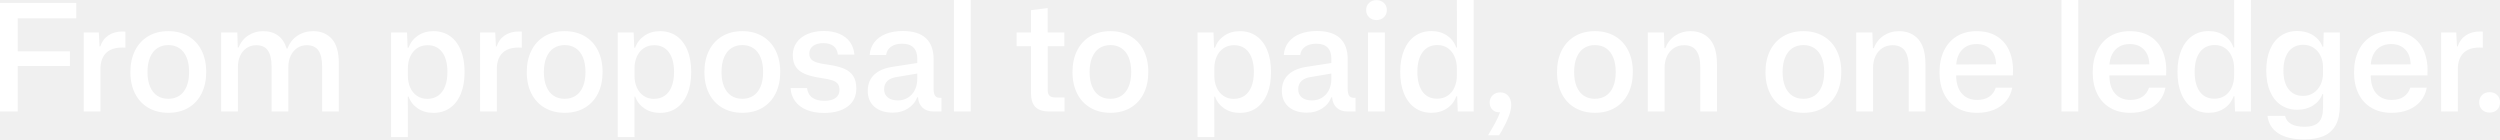
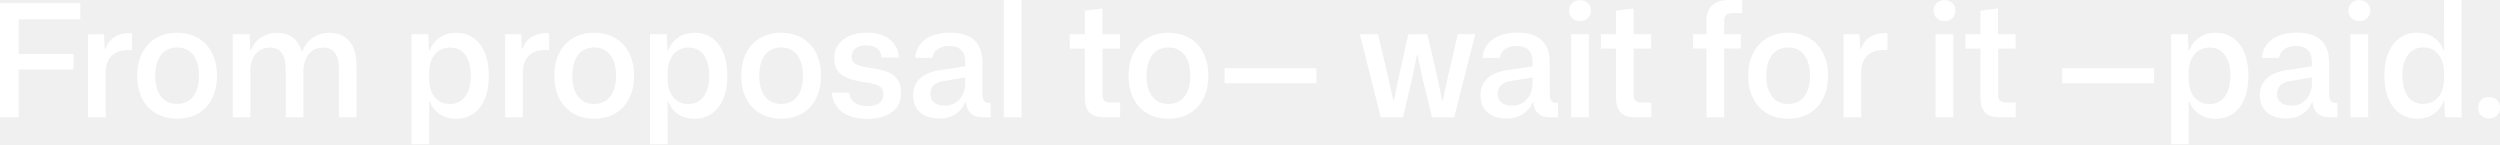
- <svg xmlns="http://www.w3.org/2000/svg" viewBox="0 0 402.951 22.472" width="402.951" height="22.472" role="img" aria-label="From proposal to paid, on one ledger.">
-   <path transform="translate(-1.834 17.966) scale(0.024)" fill="#ffffff" d="M76.41 -729.0H588.564V-625.542H174.577L195.595 -646.958V0.0H76.41ZM162.04 -403.841H545.928V-305.351H162.04ZM638.616 -530.392H740.231L744.92 -436.552H749.634Q766.31 -485.712 805.186 -511.378Q844.062 -537.045 897.41 -537.045Q908.012 -537.045 918.661 -536.366V-428.574Q907.02 -429.253 895.93 -429.253Q849.727 -429.253 818.377 -413.733Q787.027 -398.213 770.109 -368.426Q753.191 -338.638 751.175 -295.953V0.0H638.616ZM952.081 -264.44Q952.081 -346.241 982.842 -408.317Q1013.603 -470.392 1071.197 -504.888Q1128.791 -539.384 1206.937 -539.384Q1282.6 -539.384 1340.268 -506.132Q1397.936 -472.88 1429.602 -410.731Q1461.268 -348.581 1461.268 -264.944Q1461.268 -183.472 1430.594 -121.484Q1399.92 -59.496 1342.414 -25.252Q1284.907 8.992 1206.937 8.992Q1131.099 8.992 1073.343 -24.26Q1015.587 -57.512 983.834 -119.41Q952.081 -181.308 952.081 -264.44ZM1346.385 -264.944Q1346.385 -322.369 1329.396 -363.212Q1312.407 -404.056 1280.934 -424.955Q1249.462 -445.855 1206.937 -445.855Q1164.263 -445.855 1132.777 -425.043Q1101.292 -404.231 1084.127 -363.223Q1066.963 -322.215 1066.963 -264.44Q1066.963 -207.52 1084.04 -166.928Q1101.117 -126.336 1132.35 -105.689Q1163.584 -85.042 1206.433 -85.042Q1249.112 -85.042 1280.584 -105.601Q1312.056 -126.161 1329.221 -166.753Q1346.385 -207.345 1346.385 -264.944ZM1561.582 -530.392H1670.157L1673.342 -429.851H1679.213Q1699.473 -482.109 1744.306 -510.746Q1789.139 -539.384 1843.276 -539.384Q1902.892 -539.384 1943.228 -510.168Q1983.565 -480.952 2001.446 -422.365H2006.993Q2027.966 -478.636 2074.304 -509.01Q2120.642 -539.384 2179.907 -539.384Q2258.687 -539.384 2305.327 -487.025Q2351.966 -434.665 2351.966 -323.275V0.0H2239.731V-300.285Q2239.731 -373.924 2215.008 -409.463Q2190.285 -445.001 2137.03 -445.001Q2100.024 -445.001 2071.882 -425.925Q2043.74 -406.85 2028.32 -373.444Q2012.899 -340.038 2012.899 -298.637V0.0H1900.314V-300.285Q1900.314 -373.749 1875.515 -409.375Q1850.715 -445.001 1798.293 -445.001Q1760.963 -445.001 1732.734 -426.09Q1704.504 -407.178 1689.322 -373.772Q1674.141 -340.366 1674.141 -298.637V0.0H1561.582ZM2702.877 -530.392H2809.963L2813.968 -427.812H2819.86Q2838.199 -478.594 2882.596 -508.989Q2926.992 -539.384 2987.281 -539.384Q3050.681 -539.384 3097.943 -506.561Q3145.205 -473.737 3170.838 -411.835Q3196.471 -349.933 3196.471 -264.944Q3196.471 -179.451 3170.838 -117.801Q3145.205 -56.151 3097.943 -23.328Q3050.681 9.496 2987.173 9.496Q2926.82 9.496 2882.628 -20.13Q2838.437 -49.756 2820.404 -99.676H2815.292L2815.616 171.933H2702.877ZM3081.245 -264.944Q3081.245 -349.984 3046.383 -397.524Q3011.522 -445.064 2948.277 -445.064Q2907.523 -445.064 2877.437 -424.584Q2847.351 -404.104 2831.484 -368.686Q2815.616 -333.268 2815.616 -289.549V-239.663Q2815.616 -195.944 2831.239 -160.774Q2846.862 -125.604 2876.457 -105.124Q2906.053 -84.644 2945.722 -84.644Q2988.337 -84.644 3018.768 -105.944Q3049.198 -127.244 3065.221 -168.016Q3081.245 -208.788 3081.245 -264.944ZM3300.616 -530.392H3402.231L3406.92 -436.552H3411.634Q3428.31 -485.712 3467.186 -511.378Q3506.062 -537.045 3559.41 -537.045Q3570.012 -537.045 3580.661 -536.366V-428.574Q3569.02 -429.253 3557.93 -429.253Q3511.727 -429.253 3480.377 -413.733Q3449.027 -398.213 3432.109 -368.426Q3415.191 -338.638 3413.175 -295.953V0.0H3300.616ZM3614.081 -264.44Q3614.081 -346.241 3644.842 -408.317Q3675.603 -470.392 3733.197 -504.888Q3790.791 -539.384 3868.937 -539.384Q3944.6 -539.384 4002.268 -506.132Q4059.936 -472.88 4091.602 -410.731Q4123.268 -348.581 4123.268 -264.944Q4123.268 -183.472 4092.594 -121.484Q4061.92 -59.496 4004.414 -25.252Q3946.907 8.992 3868.937 8.992Q3793.099 8.992 3735.343 -24.26Q3677.587 -57.512 3645.834 -119.41Q3614.081 -181.308 3614.081 -264.44ZM4008.385 -264.944Q4008.385 -322.369 3991.396 -363.212Q3974.407 -404.056 3942.934 -424.955Q3911.462 -445.855 3868.937 -445.855Q3826.263 -445.855 3794.777 -425.043Q3763.292 -404.231 3746.127 -363.223Q3728.963 -322.215 3728.963 -264.44Q3728.963 -207.52 3746.04 -166.928Q3763.117 -126.336 3794.35 -105.689Q3825.584 -85.042 3868.433 -85.042Q3911.112 -85.042 3942.584 -105.601Q3974.056 -126.161 3991.221 -166.753Q4008.385 -207.345 4008.385 -264.944ZM4224.877 -530.392H4331.963L4335.968 -427.812H4341.86Q4360.199 -478.594 4404.596 -508.989Q4448.992 -539.384 4509.281 -539.384Q4572.681 -539.384 4619.943 -506.561Q4667.205 -473.737 4692.838 -411.835Q4718.471 -349.933 4718.471 -264.944Q4718.471 -179.451 4692.838 -117.801Q4667.205 -56.151 4619.943 -23.328Q4572.681 9.496 4509.173 9.496Q4448.82 9.496 4404.628 -20.13Q4360.437 -49.756 4342.404 -99.676H4337.292L4337.616 171.933H4224.877ZM4603.245 -264.944Q4603.245 -349.984 4568.383 -397.524Q4533.522 -445.064 4470.277 -445.064Q4429.523 -445.064 4399.437 -424.584Q4369.351 -404.104 4353.484 -368.686Q4337.616 -333.268 4337.616 -289.549V-239.663Q4337.616 -195.944 4353.239 -160.774Q4368.862 -125.604 4398.457 -105.124Q4428.053 -84.644 4467.722 -84.644Q4510.337 -84.644 4540.768 -105.944Q4571.198 -127.244 4587.221 -168.016Q4603.245 -208.788 4603.245 -264.944ZM4807.081 -264.44Q4807.081 -346.241 4837.842 -408.317Q4868.603 -470.392 4926.197 -504.888Q4983.791 -539.384 5061.937 -539.384Q5137.6 -539.384 5195.268 -506.132Q5252.936 -472.88 5284.602 -410.731Q5316.268 -348.581 5316.268 -264.944Q5316.268 -183.472 5285.594 -121.484Q5254.92 -59.496 5197.414 -25.252Q5139.907 8.992 5061.937 8.992Q4986.099 8.992 4928.343 -24.26Q4870.587 -57.512 4838.834 -119.41Q4807.081 -181.308 4807.081 -264.44ZM5201.385 -264.944Q5201.385 -322.369 5184.396 -363.212Q5167.407 -404.056 5135.934 -424.955Q5104.462 -445.855 5061.937 -445.855Q5019.263 -445.855 4987.777 -425.043Q4956.292 -404.231 4939.127 -363.223Q4921.963 -322.215 4921.963 -264.44Q4921.963 -207.52 4939.04 -166.928Q4956.117 -126.336 4987.35 -105.689Q5018.584 -85.042 5061.433 -85.042Q5104.112 -85.042 5135.584 -105.601Q5167.056 -126.161 5184.221 -166.753Q5201.385 -207.345 5201.385 -264.944ZM5385.802 -157.286H5496.379Q5502.029 -113.318 5532.338 -92.367Q5562.647 -71.416 5612.44 -71.416Q5661.681 -71.416 5687.903 -90.577Q5714.124 -109.737 5714.124 -144.4Q5714.124 -170.496 5702.746 -185.468Q5691.369 -200.441 5667.195 -208.803Q5643.021 -217.165 5596.186 -223.849Q5526.836 -234.016 5484.827 -250.996Q5442.818 -267.976 5421.726 -298.536Q5400.635 -329.096 5400.635 -378.056Q5400.635 -426.525 5426.616 -463.238Q5452.598 -499.952 5499.823 -520.172Q5547.048 -540.392 5609.047 -540.392Q5669.076 -540.392 5714.135 -521.148Q5759.193 -501.904 5784.751 -466.212Q5810.31 -430.52 5814.445 -381.788H5703.39Q5698.735 -421.067 5673.601 -440.021Q5648.467 -458.976 5605.541 -458.976Q5562.438 -458.976 5537.044 -440.06Q5511.65 -421.143 5511.65 -388.504Q5511.65 -364.928 5524.198 -350.876Q5536.746 -336.825 5563.248 -328.635Q5589.751 -320.445 5639.382 -313.915Q5704.885 -304.591 5745.231 -287.36Q5785.577 -270.13 5806.439 -238.146Q5827.301 -206.161 5827.301 -154.345Q5827.301 -76.57 5769.207 -33.285Q5711.113 10.0 5609.44 10.0Q5543.244 10.0 5493.75 -10.496Q5444.255 -30.992 5416.438 -68.848Q5388.622 -106.703 5385.802 -157.286ZM5904.144 -138.371Q5904.144 -206.884 5948.719 -248.236Q5993.293 -289.587 6078.299 -301.021L6247.008 -327.098V-256.477L6107.704 -232.817Q6061.62 -227.567 6037.812 -206.481Q6014.004 -185.394 6014.004 -149.002Q6014.004 -113.681 6038.699 -93.909Q6063.394 -74.137 6107.039 -74.137Q6143.695 -74.137 6173.348 -92.296Q6203.001 -110.455 6219.769 -143.05Q6236.537 -175.644 6236.537 -217.711V-355.709Q6236.537 -404.003 6211.018 -429.525Q6185.5 -455.047 6136.019 -455.047Q6089.297 -455.047 6060.699 -435.04Q6032.101 -415.033 6027.475 -379.208H5917.041Q5920.511 -428.72 5948.646 -465.058Q5976.781 -501.395 6025.751 -520.894Q6074.722 -540.392 6139.382 -540.392Q6242.599 -540.392 6294.478 -492.258Q6346.357 -444.123 6346.357 -350.921V-151.754Q6346.357 -120.548 6356.042 -106.23Q6365.726 -91.911 6386.125 -91.911H6399.153V0.0H6345.07Q6299.569 0.0 6272.215 -25.371Q6244.861 -50.743 6241.683 -95.133H6235.786Q6219.489 -49.477 6175.354 -20.735Q6131.218 8.008 6073.462 8.008Q5994.749 8.008 5949.447 -31.179Q5904.144 -70.366 5904.144 -138.371ZM6482.864 -748.577H6595.926V0.0H6482.864ZM7000.429 -124.281V-438.375H6903.926V-530.392H7000.39V-680.269L7112.291 -694.464V-530.392H7224.495V-438.375H7112.795V-144.153Q7112.795 -117.097 7125.192 -105.565Q7137.589 -94.034 7162.446 -94.034H7225.503V0.0H7121.766Q7059.877 0.0 7030.153 -29.948Q7000.429 -59.896 7000.429 -124.281ZM7279.081 -264.44Q7279.081 -346.241 7309.842 -408.317Q7340.603 -470.392 7398.197 -504.888Q7455.791 -539.384 7533.937 -539.384Q7609.6 -539.384 7667.268 -506.132Q7724.936 -472.88 7756.602 -410.731Q7788.268 -348.581 7788.268 -264.944Q7788.268 -183.472 7757.594 -121.484Q7726.92 -59.496 7669.414 -25.252Q7611.907 8.992 7533.937 8.992Q7458.099 8.992 7400.343 -24.26Q7342.587 -57.512 7310.834 -119.41Q7279.081 -181.308 7279.081 -264.44ZM7673.385 -264.944Q7673.385 -322.369 7656.396 -363.212Q7639.407 -404.056 7607.934 -424.955Q7576.462 -445.855 7533.937 -445.855Q7491.263 -445.855 7459.777 -425.043Q7428.292 -404.231 7411.127 -363.223Q7393.963 -322.215 7393.963 -264.44Q7393.963 -207.52 7411.04 -166.928Q7428.117 -126.336 7459.35 -105.689Q7490.584 -85.042 7533.433 -85.042Q7576.112 -85.042 7607.584 -105.601Q7639.056 -126.161 7656.221 -166.753Q7673.385 -207.345 7673.385 -264.944ZM8118.877 -530.392H8225.963L8229.968 -427.812H8235.86Q8254.199 -478.594 8298.596 -508.989Q8342.992 -539.384 8403.281 -539.384Q8466.681 -539.384 8513.943 -506.561Q8561.205 -473.737 8586.838 -411.835Q8612.471 -349.933 8612.471 -264.944Q8612.471 -179.451 8586.838 -117.801Q8561.205 -56.151 8513.943 -23.328Q8466.681 9.496 8403.173 9.496Q8342.82 9.496 8298.628 -20.13Q8254.437 -49.756 8236.404 -99.676H8231.292L8231.616 171.933H8118.877ZM8497.245 -264.944Q8497.245 -349.984 8462.383 -397.524Q8427.522 -445.064 8364.277 -445.064Q8323.523 -445.064 8293.437 -424.584Q8263.351 -404.104 8247.484 -368.686Q8231.616 -333.268 8231.616 -289.549V-239.663Q8231.616 -195.944 8247.239 -160.774Q8262.862 -125.604 8292.457 -105.124Q8322.053 -84.644 8361.722 -84.644Q8404.337 -84.644 8434.768 -105.944Q8465.198 -127.244 8481.221 -168.016Q8497.245 -208.788 8497.245 -264.944ZM8685.144 -138.371Q8685.144 -206.884 8729.719 -248.236Q8774.293 -289.587 8859.299 -301.021L9028.008 -327.098V-256.477L8888.704 -232.817Q8842.62 -227.567 8818.812 -206.481Q8795.004 -185.394 8795.004 -149.002Q8795.004 -113.681 8819.699 -93.909Q8844.394 -74.137 8888.039 -74.137Q8924.695 -74.137 8954.348 -92.296Q8984.001 -110.455 9000.769 -143.05Q9017.537 -175.644 9017.537 -217.711V-355.709Q9017.537 -404.003 8992.018 -429.525Q8966.5 -455.047 8917.019 -455.047Q8870.297 -455.047 8841.699 -435.04Q8813.101 -415.033 8808.475 -379.208H8698.041Q8701.511 -428.72 8729.646 -465.058Q8757.781 -501.395 8806.751 -520.894Q8855.722 -540.392 8920.382 -540.392Q9023.599 -540.392 9075.478 -492.258Q9127.357 -444.123 9127.357 -350.921V-151.754Q9127.357 -120.548 9137.042 -106.23Q9146.726 -91.911 9167.125 -91.911H9180.153V0.0H9126.07Q9080.569 0.0 9053.215 -25.371Q9025.861 -50.743 9022.683 -95.133H9016.786Q9000.489 -49.477 8956.354 -20.735Q8912.218 8.008 8854.462 8.008Q8775.749 8.008 8730.447 -31.179Q8685.144 -70.366 8685.144 -138.371ZM9263.582 -530.392H9376.793V0.0H9263.582ZM9251.166 -681.101Q9251.166 -709.957 9270.801 -728.828Q9290.436 -747.7 9320.174 -747.7Q9350.643 -747.7 9370.506 -728.828Q9390.368 -709.957 9390.368 -681.101Q9390.368 -651.903 9370.506 -632.879Q9350.643 -613.855 9320.241 -613.855Q9290.375 -613.855 9270.771 -632.879Q9251.166 -651.903 9251.166 -681.101ZM9480.054 -265.448Q9480.054 -350.424 9505.946 -412.16Q9531.838 -473.896 9579.186 -506.892Q9626.534 -539.888 9689.323 -539.888Q9749.837 -539.888 9794.301 -509.918Q9838.766 -479.947 9856.065 -429.165H9861.234L9860.586 -748.577H9973.325V0.0H9866.562L9862.406 -102.063H9856.838Q9838.918 -50.936 9794.377 -20.972Q9749.837 8.992 9689.323 8.992Q9626.534 8.992 9579.186 -24.004Q9531.838 -57.0 9505.946 -118.988Q9480.054 -180.976 9480.054 -265.448ZM9860.586 -241.9V-288.456Q9860.586 -332.519 9845.013 -368.463Q9829.44 -404.406 9799.878 -425.239Q9770.316 -446.072 9730.227 -446.072Q9665.928 -446.072 9630.605 -398.446Q9595.281 -350.82 9595.281 -265.448Q9595.281 -180.904 9629.69 -133.278Q9664.099 -85.652 9727.825 -85.652Q9768.828 -85.652 9798.886 -106.062Q9828.944 -126.472 9844.765 -162.154Q9860.586 -197.836 9860.586 -241.9ZM10098.14 111.97Q10121.157 73.181 10136.796 39.165Q10152.436 5.15 10154.383 -14.041L10169.688 -3.393Q10166.696 -1.21 10162.879 0.979Q10152.391 5.498 10143.869 5.498Q10116.184 5.498 10098.503 -12.85Q10080.821 -31.199 10080.821 -59.586Q10080.821 -89.668 10100.74 -108.85Q10120.659 -128.033 10151.889 -128.033Q10185.451 -128.033 10205.547 -104.767Q10225.644 -81.5 10225.644 -42.766Q10225.644 -10.286 10208.615 33.907Q10191.586 78.1 10162.305 129.975Q10153.101 145.325 10143.819 160.04H10070.026Q10078.817 145.164 10083.911 136.091Q10089.004 127.017 10098.14 111.97ZM10533.081 -264.44Q10533.081 -346.241 10563.842 -408.317Q10594.603 -470.392 10652.197 -504.888Q10709.791 -539.384 10787.937 -539.384Q10863.6 -539.384 10921.268 -506.132Q10978.936 -472.88 11010.602 -410.731Q11042.268 -348.581 11042.268 -264.944Q11042.268 -183.472 11011.594 -121.484Q10980.92 -59.496 10923.414 -25.252Q10865.907 8.992 10787.937 8.992Q10712.099 8.992 10654.343 -24.26Q10596.587 -57.512 10564.834 -119.41Q10533.081 -181.308 10533.081 -264.44ZM10927.385 -264.944Q10927.385 -322.369 10910.396 -363.212Q10893.407 -404.056 10861.934 -424.955Q10830.462 -445.855 10787.937 -445.855Q10745.263 -445.855 10713.777 -425.043Q10682.292 -404.231 10665.127 -363.223Q10647.963 -322.215 10647.963 -264.44Q10647.963 -207.52 10665.04 -166.928Q10682.117 -126.336 10713.35 -105.689Q10744.584 -85.042 10787.433 -85.042Q10830.112 -85.042 10861.584 -105.601Q10893.056 -126.161 10910.221 -166.753Q10927.385 -207.345 10927.385 -264.944ZM11142.582 -530.392H11250.989L11254.498 -425.133H11260.369Q11281.786 -479.74 11327.047 -509.562Q11372.308 -539.384 11428.421 -539.384Q11511.449 -539.384 11559.404 -485.117Q11607.359 -430.85 11607.359 -317.684V0.0H11495.278V-293.723Q11495.278 -371.136 11468.859 -408.068Q11442.439 -445.001 11386.379 -445.001Q11347.756 -445.001 11317.946 -425.594Q11288.135 -406.187 11271.802 -371.465Q11255.469 -336.744 11255.469 -292.075V0.0H11142.582ZM11933.081 -264.44Q11933.081 -346.241 11963.842 -408.317Q11994.603 -470.392 12052.197 -504.888Q12109.791 -539.384 12187.937 -539.384Q12263.6 -539.384 12321.268 -506.132Q12378.936 -472.88 12410.602 -410.731Q12442.268 -348.581 12442.268 -264.944Q12442.268 -183.472 12411.594 -121.484Q12380.92 -59.496 12323.414 -25.252Q12265.907 8.992 12187.937 8.992Q12112.099 8.992 12054.343 -24.26Q11996.587 -57.512 11964.834 -119.41Q11933.081 -181.308 11933.081 -264.44ZM12327.385 -264.944Q12327.385 -322.369 12310.396 -363.212Q12293.407 -404.056 12261.934 -424.955Q12230.462 -445.855 12187.937 -445.855Q12145.263 -445.855 12113.777 -425.043Q12082.292 -404.231 12065.127 -363.223Q12047.963 -322.215 12047.963 -264.44Q12047.963 -207.52 12065.04 -166.928Q12082.117 -126.336 12113.35 -105.689Q12144.584 -85.042 12187.433 -85.042Q12230.112 -85.042 12261.584 -105.601Q12293.056 -126.161 12310.221 -166.753Q12327.385 -207.345 12327.385 -264.944ZM12542.582 -530.392H12650.989L12654.498 -425.133H12660.369Q12681.786 -479.74 12727.047 -509.562Q12772.308 -539.384 12828.421 -539.384Q12911.449 -539.384 12959.404 -485.117Q13007.359 -430.85 13007.359 -317.684V0.0H12895.278V-293.723Q12895.278 -371.136 12868.859 -408.068Q12842.439 -445.001 12786.379 -445.001Q12747.756 -445.001 12717.946 -425.594Q12688.135 -406.187 12671.802 -371.465Q12655.469 -336.744 12655.469 -292.075V0.0H12542.582ZM13101.776 -262.296Q13101.776 -346.359 13132.058 -408.783Q13162.339 -471.207 13218.641 -505.254Q13274.943 -539.3 13350.829 -539.3Q13434.477 -539.3 13491.515 -501.914Q13548.553 -464.529 13574.61 -397.291Q13600.668 -330.053 13594.63 -242.084L13171.824 -242.353L13213.843 -253.189Q13211.487 -168.693 13249.391 -123.106Q13287.294 -77.52 13354.664 -77.52Q13404.117 -77.52 13435.559 -98.998Q13467.002 -120.476 13479.555 -159.626H13590.146Q13580.802 -107.543 13548.873 -69.471Q13516.945 -31.399 13467.007 -11.096Q13417.069 9.208 13354.664 9.208Q13275.836 9.208 13218.796 -24.41Q13161.756 -58.028 13131.766 -119.352Q13101.776 -180.676 13101.776 -262.296ZM13203.419 -315.595 13492.924 -316.401 13482.213 -303.068Q13483.219 -375.431 13447.514 -414.105Q13411.808 -452.78 13350.196 -452.78Q13309.944 -452.78 13279.462 -435.024Q13248.981 -417.267 13231.923 -383.743Q13214.866 -350.219 13213.514 -304.036ZM13920.864 -748.577H14033.926V0.0H13920.864ZM14130.776 -262.296Q14130.776 -346.359 14161.058 -408.783Q14191.339 -471.207 14247.641 -505.254Q14303.943 -539.3 14379.829 -539.3Q14463.477 -539.3 14520.515 -501.914Q14577.553 -464.529 14603.61 -397.291Q14629.668 -330.053 14623.63 -242.084L14200.824 -242.353L14242.843 -253.189Q14240.487 -168.693 14278.391 -123.106Q14316.294 -77.52 14383.664 -77.52Q14433.117 -77.52 14464.559 -98.998Q14496.002 -120.476 14508.555 -159.626H14619.146Q14609.802 -107.543 14577.873 -69.471Q14545.945 -31.399 14496.007 -11.096Q14446.069 9.208 14383.664 9.208Q14304.836 9.208 14247.796 -24.41Q14190.756 -58.028 14160.766 -119.352Q14130.776 -180.676 14130.776 -262.296ZM14232.419 -315.595 14521.924 -316.401 14511.213 -303.068Q14512.219 -375.431 14476.514 -414.105Q14440.808 -452.78 14379.196 -452.78Q14338.944 -452.78 14308.462 -435.024Q14277.981 -417.267 14260.923 -383.743Q14243.866 -350.219 14242.514 -304.036ZM14700.054 -265.448Q14700.054 -350.424 14725.946 -412.16Q14751.838 -473.896 14799.186 -506.892Q14846.534 -539.888 14909.323 -539.888Q14969.837 -539.888 15014.301 -509.918Q15058.766 -479.947 15076.065 -429.165H15081.234L15080.586 -748.577H15193.325V0.0H15086.562L15082.406 -102.063H15076.838Q15058.918 -50.936 15014.377 -20.972Q14969.837 8.992 14909.323 8.992Q14846.534 8.992 14799.186 -24.004Q14751.838 -57.0 14725.946 -118.988Q14700.054 -180.976 14700.054 -265.448ZM15080.586 -241.9V-288.456Q15080.586 -332.519 15065.013 -368.463Q15049.44 -404.406 15019.878 -425.239Q14990.316 -446.072 14950.227 -446.072Q14885.928 -446.072 14850.605 -398.446Q14815.281 -350.82 14815.281 -265.448Q14815.281 -180.904 14849.69 -133.278Q14884.099 -85.652 14947.825 -85.652Q14988.828 -85.652 15018.886 -106.062Q15048.944 -126.472 15064.765 -162.154Q15080.586 -197.836 15080.586 -241.9ZM15304.311 29.422H15422.459Q15430.698 66.054 15463.64 84.348Q15496.582 102.641 15553.311 102.641Q15619.182 102.641 15648.418 72.254Q15677.654 41.866 15677.654 -25.11L15678.302 -116.911H15673.412Q15655.333 -68.593 15610.219 -40.027Q15565.105 -11.461 15504.453 -11.461Q15442.064 -11.461 15394.934 -42.962Q15347.804 -74.464 15322.031 -133.875Q15296.257 -193.286 15296.257 -274.941Q15296.257 -357.1 15322.031 -417.085Q15347.804 -477.069 15394.934 -508.731Q15442.064 -540.392 15504.124 -540.392Q15565.1 -540.392 15610.466 -511.897Q15655.832 -483.401 15674.083 -434.553H15679.302L15682.142 -530.392H15790.393V-40.638Q15790.393 41.54 15762.33 92.068Q15734.266 142.595 15681.362 165.18Q15628.458 187.765 15550.314 187.765Q15440.352 187.765 15377.03 146.588Q15313.708 105.412 15304.311 29.422ZM15677.482 -255.256V-298.289Q15677.482 -338.692 15661.319 -372.793Q15645.156 -406.894 15614.925 -427.383Q15584.694 -447.871 15544.029 -447.871Q15503.209 -447.871 15473.417 -427.815Q15443.625 -407.759 15427.555 -368.829Q15411.484 -329.899 15411.484 -274.941Q15411.484 -193.413 15446.463 -148.95Q15481.442 -104.486 15543.496 -104.486Q15583.679 -104.486 15614.079 -124.903Q15644.479 -145.32 15660.981 -179.674Q15677.482 -214.028 15677.482 -255.256ZM15885.776 -262.296Q15885.776 -346.359 15916.058 -408.783Q15946.339 -471.207 16002.641 -505.254Q16058.943 -539.3 16134.829 -539.3Q16218.477 -539.3 16275.515 -501.914Q16332.553 -464.529 16358.61 -397.291Q16384.668 -330.053 16378.63 -242.084L15955.824 -242.353L15997.843 -253.189Q15995.487 -168.693 16033.391 -123.106Q16071.294 -77.52 16138.664 -77.52Q16188.117 -77.52 16219.559 -98.998Q16251.002 -120.476 16263.555 -159.626H16374.146Q16364.802 -107.543 16332.873 -69.471Q16300.945 -31.399 16251.007 -11.096Q16201.069 9.208 16138.664 9.208Q16059.836 9.208 16002.796 -24.41Q15945.756 -58.028 15915.766 -119.352Q15885.776 -180.676 15885.776 -262.296ZM15987.419 -315.595 16276.924 -316.401 16266.213 -303.068Q16267.219 -375.431 16231.514 -414.105Q16195.808 -452.78 16134.196 -452.78Q16093.944 -452.78 16063.462 -435.024Q16032.981 -417.267 16015.923 -383.743Q15998.866 -350.219 15997.514 -304.036ZM16470.616 -530.392H16572.231L16576.92 -436.552H16581.634Q16598.31 -485.712 16637.186 -511.378Q16676.062 -537.045 16729.41 -537.045Q16740.012 -537.045 16750.661 -536.366V-428.574Q16739.02 -429.253 16727.93 -429.253Q16681.727 -429.253 16650.377 -413.733Q16619.027 -398.213 16602.109 -368.426Q16585.191 -338.638 16583.175 -295.953V0.0H16470.616ZM16726.291 -61.079Q16726.291 -91.479 16745.63 -110.566Q16764.969 -129.654 16796.165 -129.654Q16827.362 -129.654 16846.701 -110.566Q16866.04 -91.479 16866.04 -61.079Q16866.04 -30.679 16846.701 -11.591Q16827.362 7.496 16796.165 7.496Q16764.969 7.496 16745.63 -11.591Q16726.291 -30.679 16726.291 -61.079Z" />
+ <svg xmlns="http://www.w3.org/2000/svg" viewBox="0 0 382.935 22.092" width="382.935" height="22.092" role="img" aria-label="From proposal to— wait for it —paid.">
+   <path transform="translate(-1.834 17.966) scale(0.024)" fill="#ffffff" d="M76.41 -729.0H588.564V-625.542H174.577L195.595 -646.958V0.0H76.41ZM162.04 -403.841H545.928V-305.351H162.04ZM638.616 -530.392H740.231L744.92 -436.552H749.634Q766.31 -485.712 805.186 -511.378Q844.062 -537.045 897.41 -537.045Q908.012 -537.045 918.661 -536.366V-428.574Q907.02 -429.253 895.93 -429.253Q849.727 -429.253 818.377 -413.733Q787.027 -398.213 770.109 -368.426Q753.191 -338.638 751.175 -295.953V0.0H638.616ZM952.081 -264.44Q952.081 -346.241 982.842 -408.317Q1013.603 -470.392 1071.197 -504.888Q1128.791 -539.384 1206.937 -539.384Q1282.6 -539.384 1340.268 -506.132Q1397.936 -472.88 1429.602 -410.731Q1461.268 -348.581 1461.268 -264.944Q1461.268 -183.472 1430.594 -121.484Q1399.92 -59.496 1342.414 -25.252Q1284.907 8.992 1206.937 8.992Q1131.099 8.992 1073.343 -24.26Q1015.587 -57.512 983.834 -119.41Q952.081 -181.308 952.081 -264.44ZM1346.385 -264.944Q1346.385 -322.369 1329.396 -363.212Q1312.407 -404.056 1280.934 -424.955Q1249.462 -445.855 1206.937 -445.855Q1164.263 -445.855 1132.777 -425.043Q1101.292 -404.231 1084.127 -363.223Q1066.963 -322.215 1066.963 -264.44Q1066.963 -207.52 1084.04 -166.928Q1101.117 -126.336 1132.35 -105.689Q1163.584 -85.042 1206.433 -85.042Q1249.112 -85.042 1280.584 -105.601Q1312.056 -126.161 1329.221 -166.753Q1346.385 -207.345 1346.385 -264.944ZM1561.582 -530.392H1670.157L1673.342 -429.851H1679.213Q1699.473 -482.109 1744.306 -510.746Q1789.139 -539.384 1843.276 -539.384Q1902.892 -539.384 1943.228 -510.168Q1983.565 -480.952 2001.446 -422.365H2006.993Q2027.966 -478.636 2074.304 -509.01Q2120.642 -539.384 2179.907 -539.384Q2258.687 -539.384 2305.327 -487.025Q2351.966 -434.665 2351.966 -323.275V0.0H2239.731V-300.285Q2239.731 -373.924 2215.008 -409.463Q2190.285 -445.001 2137.03 -445.001Q2100.024 -445.001 2071.882 -425.925Q2043.74 -406.85 2028.32 -373.444Q2012.899 -340.038 2012.899 -298.637V0.0H1900.314V-300.285Q1900.314 -373.749 1875.515 -409.375Q1850.715 -445.001 1798.293 -445.001Q1760.963 -445.001 1732.734 -426.09Q1704.504 -407.178 1689.322 -373.772Q1674.141 -340.366 1674.141 -298.637V0.0H1561.582ZM2702.877 -530.392H2809.963L2813.968 -427.812H2819.86Q2838.199 -478.594 2882.596 -508.989Q2926.992 -539.384 2987.281 -539.384Q3050.681 -539.384 3097.943 -506.561Q3145.205 -473.737 3170.838 -411.835Q3196.471 -349.933 3196.471 -264.944Q3196.471 -179.451 3170.838 -117.801Q3145.205 -56.151 3097.943 -23.328Q3050.681 9.496 2987.173 9.496Q2926.82 9.496 2882.628 -20.13Q2838.437 -49.756 2820.404 -99.676H2815.292L2815.616 171.933H2702.877ZM3081.245 -264.944Q3081.245 -349.984 3046.383 -397.524Q3011.522 -445.064 2948.277 -445.064Q2907.523 -445.064 2877.437 -424.584Q2847.351 -404.104 2831.484 -368.686Q2815.616 -333.268 2815.616 -289.549V-239.663Q2815.616 -195.944 2831.239 -160.774Q2846.862 -125.604 2876.457 -105.124Q2906.053 -84.644 2945.722 -84.644Q2988.337 -84.644 3018.768 -105.944Q3049.198 -127.244 3065.221 -168.016Q3081.245 -208.788 3081.245 -264.944ZM3300.616 -530.392H3402.231L3406.92 -436.552H3411.634Q3428.31 -485.712 3467.186 -511.378Q3506.062 -537.045 3559.41 -537.045Q3570.012 -537.045 3580.661 -536.366V-428.574Q3569.02 -429.253 3557.93 -429.253Q3511.727 -429.253 3480.377 -413.733Q3449.027 -398.213 3432.109 -368.426Q3415.191 -338.638 3413.175 -295.953V0.0H3300.616ZM3614.081 -264.44Q3614.081 -346.241 3644.842 -408.317Q3675.603 -470.392 3733.197 -504.888Q3790.791 -539.384 3868.937 -539.384Q3944.6 -539.384 4002.268 -506.132Q4059.936 -472.88 4091.602 -410.731Q4123.268 -348.581 4123.268 -264.944Q4123.268 -183.472 4092.594 -121.484Q4061.92 -59.496 4004.414 -25.252Q3946.907 8.992 3868.937 8.992Q3793.099 8.992 3735.343 -24.26Q3677.587 -57.512 3645.834 -119.41Q3614.081 -181.308 3614.081 -264.44ZM4008.385 -264.944Q4008.385 -322.369 3991.396 -363.212Q3974.407 -404.056 3942.934 -424.955Q3911.462 -445.855 3868.937 -445.855Q3826.263 -445.855 3794.777 -425.043Q3763.292 -404.231 3746.127 -363.223Q3728.963 -322.215 3728.963 -264.44Q3728.963 -207.52 3746.04 -166.928Q3763.117 -126.336 3794.35 -105.689Q3825.584 -85.042 3868.433 -85.042Q3911.112 -85.042 3942.584 -105.601Q3974.056 -126.161 3991.221 -166.753Q4008.385 -207.345 4008.385 -264.944ZM4224.877 -530.392H4331.963L4335.968 -427.812H4341.86Q4360.199 -478.594 4404.596 -508.989Q4448.992 -539.384 4509.281 -539.384Q4572.681 -539.384 4619.943 -506.561Q4667.205 -473.737 4692.838 -411.835Q4718.471 -349.933 4718.471 -264.944Q4718.471 -179.451 4692.838 -117.801Q4667.205 -56.151 4619.943 -23.328Q4572.681 9.496 4509.173 9.496Q4448.82 9.496 4404.628 -20.13Q4360.437 -49.756 4342.404 -99.676H4337.292L4337.616 171.933H4224.877ZM4603.245 -264.944Q4603.245 -349.984 4568.383 -397.524Q4533.522 -445.064 4470.277 -445.064Q4429.523 -445.064 4399.437 -424.584Q4369.351 -404.104 4353.484 -368.686Q4337.616 -333.268 4337.616 -289.549V-239.663Q4337.616 -195.944 4353.239 -160.774Q4368.862 -125.604 4398.457 -105.124Q4428.053 -84.644 4467.722 -84.644Q4510.337 -84.644 4540.768 -105.944Q4571.198 -127.244 4587.221 -168.016Q4603.245 -208.788 4603.245 -264.944ZM4807.081 -264.44Q4807.081 -346.241 4837.842 -408.317Q4868.603 -470.392 4926.197 -504.888Q4983.791 -539.384 5061.937 -539.384Q5137.6 -539.384 5195.268 -506.132Q5252.936 -472.88 5284.602 -410.731Q5316.268 -348.581 5316.268 -264.944Q5316.268 -183.472 5285.594 -121.484Q5254.92 -59.496 5197.414 -25.252Q5139.907 8.992 5061.937 8.992Q4986.099 8.992 4928.343 -24.26Q4870.587 -57.512 4838.834 -119.41Q4807.081 -181.308 4807.081 -264.44ZM5201.385 -264.944Q5201.385 -322.369 5184.396 -363.212Q5167.407 -404.056 5135.934 -424.955Q5104.462 -445.855 5061.937 -445.855Q5019.263 -445.855 4987.777 -425.043Q4956.292 -404.231 4939.127 -363.223Q4921.963 -322.215 4921.963 -264.44Q4921.963 -207.52 4939.04 -166.928Q4956.117 -126.336 4987.35 -105.689Q5018.584 -85.042 5061.433 -85.042Q5104.112 -85.042 5135.584 -105.601Q5167.056 -126.161 5184.221 -166.753Q5201.385 -207.345 5201.385 -264.944ZM5385.802 -157.286H5496.379Q5502.029 -113.318 5532.338 -92.367Q5562.647 -71.416 5612.44 -71.416Q5661.681 -71.416 5687.903 -90.577Q5714.124 -109.737 5714.124 -144.4Q5714.124 -170.496 5702.746 -185.468Q5691.369 -200.441 5667.195 -208.803Q5643.021 -217.165 5596.186 -223.849Q5526.836 -234.016 5484.827 -250.996Q5442.818 -267.976 5421.726 -298.536Q5400.635 -329.096 5400.635 -378.056Q5400.635 -426.525 5426.616 -463.238Q5452.598 -499.952 5499.823 -520.172Q5547.048 -540.392 5609.047 -540.392Q5669.076 -540.392 5714.135 -521.148Q5759.193 -501.904 5784.751 -466.212Q5810.31 -430.52 5814.445 -381.788H5703.39Q5698.735 -421.067 5673.601 -440.021Q5648.467 -458.976 5605.541 -458.976Q5562.438 -458.976 5537.044 -440.06Q5511.65 -421.143 5511.65 -388.504Q5511.65 -364.928 5524.198 -350.876Q5536.746 -336.825 5563.248 -328.635Q5589.751 -320.445 5639.382 -313.915Q5704.885 -304.591 5745.231 -287.36Q5785.577 -270.13 5806.439 -238.146Q5827.301 -206.161 5827.301 -154.345Q5827.301 -76.57 5769.207 -33.285Q5711.113 10.0 5609.44 10.0Q5543.244 10.0 5493.75 -10.496Q5444.255 -30.992 5416.438 -68.848Q5388.622 -106.703 5385.802 -157.286ZM5904.144 -138.371Q5904.144 -206.884 5948.719 -248.236Q5993.293 -289.587 6078.299 -301.021L6247.008 -327.098V-256.477L6107.704 -232.817Q6061.62 -227.567 6037.812 -206.481Q6014.004 -185.394 6014.004 -149.002Q6014.004 -113.681 6038.699 -93.909Q6063.394 -74.137 6107.039 -74.137Q6143.695 -74.137 6173.348 -92.296Q6203.001 -110.455 6219.769 -143.05Q6236.537 -175.644 6236.537 -217.711V-355.709Q6236.537 -404.003 6211.018 -429.525Q6185.5 -455.047 6136.019 -455.047Q6089.297 -455.047 6060.699 -435.04Q6032.101 -415.033 6027.475 -379.208H5917.041Q5920.511 -428.72 5948.646 -465.058Q5976.781 -501.395 6025.751 -520.894Q6074.722 -540.392 6139.382 -540.392Q6242.599 -540.392 6294.478 -492.258Q6346.357 -444.123 6346.357 -350.921V-151.754Q6346.357 -120.548 6356.042 -106.23Q6365.726 -91.911 6386.125 -91.911H6399.153V0.0H6345.07Q6299.569 0.0 6272.215 -25.371Q6244.861 -50.743 6241.683 -95.133H6235.786Q6219.489 -49.477 6175.354 -20.735Q6131.218 8.008 6073.462 8.008Q5994.749 8.008 5949.447 -31.179Q5904.144 -70.366 5904.144 -138.371ZM6482.864 -748.577H6595.926V0.0H6482.864ZM7000.429 -124.281V-438.375H6903.926V-530.392H7000.39V-680.269L7112.291 -694.464V-530.392H7224.495V-438.375H7112.795V-144.153Q7112.795 -117.097 7125.192 -105.565Q7137.589 -94.034 7162.446 -94.034H7225.503V0.0H7121.766Q7059.877 0.0 7030.153 -29.948Q7000.429 -59.896 7000.429 -124.281ZM7279.081 -264.44Q7279.081 -346.241 7309.842 -408.317Q7340.603 -470.392 7398.197 -504.888Q7455.791 -539.384 7533.937 -539.384Q7609.6 -539.384 7667.268 -506.132Q7724.936 -472.88 7756.602 -410.731Q7788.268 -348.581 7788.268 -264.944Q7788.268 -183.472 7757.594 -121.484Q7726.92 -59.496 7669.414 -25.252Q7611.907 8.992 7533.937 8.992Q7458.099 8.992 7400.343 -24.26Q7342.587 -57.512 7310.834 -119.41Q7279.081 -181.308 7279.081 -264.44ZM7673.385 -264.944Q7673.385 -322.369 7656.396 -363.212Q7639.407 -404.056 7607.934 -424.955Q7576.462 -445.855 7533.937 -445.855Q7491.263 -445.855 7459.777 -425.043Q7428.292 -404.231 7411.127 -363.223Q7393.963 -322.215 7393.963 -264.44Q7393.963 -207.52 7411.04 -166.928Q7428.117 -126.336 7459.35 -105.689Q7490.584 -85.042 7533.433 -85.042Q7576.112 -85.042 7607.584 -105.601Q7639.056 -126.161 7656.221 -166.753Q7673.385 -207.345 7673.385 -264.944ZM7891.972 -313.193H8478.039V-217.199H7891.972ZM8755.531 -530.476H8871.475L8937.346 -249.236L8968.241 -109.655H8973.733L9001.662 -249.236L9065.033 -530.476H9186.288L9251.24 -249.236L9279.855 -108.215H9285.49L9314.768 -249.236L9380.965 -530.476H9491.836L9357.293 0.0H9215.768L9154.611 -252.114L9124.088 -396.876H9119.388L9089.693 -252.114L9030.913 0.0H8888.678ZM9525.144 -138.371Q9525.144 -206.884 9569.719 -248.236Q9614.293 -289.587 9699.299 -301.021L9868.008 -327.098V-256.477L9728.704 -232.817Q9682.62 -227.567 9658.812 -206.481Q9635.004 -185.394 9635.004 -149.002Q9635.004 -113.681 9659.699 -93.909Q9684.394 -74.137 9728.039 -74.137Q9764.695 -74.137 9794.348 -92.296Q9824.001 -110.455 9840.769 -143.05Q9857.537 -175.644 9857.537 -217.711V-355.709Q9857.537 -404.003 9832.018 -429.525Q9806.5 -455.047 9757.019 -455.047Q9710.297 -455.047 9681.699 -435.04Q9653.101 -415.033 9648.475 -379.208H9538.041Q9541.511 -428.72 9569.646 -465.058Q9597.781 -501.395 9646.751 -520.894Q9695.722 -540.392 9760.382 -540.392Q9863.599 -540.392 9915.478 -492.258Q9967.357 -444.123 9967.357 -350.921V-151.754Q9967.357 -120.548 9977.042 -106.23Q9986.726 -91.911 10007.125 -91.911H10020.153V0.0H9966.07Q9920.569 0.0 9893.215 -25.371Q9865.861 -50.743 9862.683 -95.133H9856.786Q9840.489 -49.477 9796.354 -20.735Q9752.218 8.008 9694.462 8.008Q9615.749 8.008 9570.447 -31.179Q9525.144 -70.366 9525.144 -138.371ZM10103.582 -530.392H10216.793V0.0H10103.582ZM10091.166 -681.101Q10091.166 -709.957 10110.801 -728.828Q10130.436 -747.7 10160.174 -747.7Q10190.643 -747.7 10210.506 -728.828Q10230.368 -709.957 10230.368 -681.101Q10230.368 -651.903 10210.506 -632.879Q10190.643 -613.855 10160.241 -613.855Q10130.375 -613.855 10110.771 -632.879Q10091.166 -651.903 10091.166 -681.101ZM10390.429 -124.281V-438.375H10293.926V-530.392H10390.39V-680.269L10502.291 -694.464V-530.392H10614.495V-438.375H10502.795V-144.153Q10502.795 -117.097 10515.192 -105.565Q10527.589 -94.034 10552.446 -94.034H10615.503V0.0H10511.766Q10449.877 0.0 10420.153 -29.948Q10390.429 -59.896 10390.429 -124.281ZM10967.444 -438.734H10881.392V-530.134H10967.444V-617.186Q10967.444 -681.112 11004.391 -714.845Q11041.337 -748.577 11109.778 -748.577H11195.608V-665.048H11134.572Q11105.948 -665.048 11093.063 -652.316Q11080.178 -639.584 11080.178 -610.142V-530.134H11187.147V-438.734H11080.168V0.0H10967.444ZM11234.081 -264.44Q11234.081 -346.241 11264.842 -408.317Q11295.603 -470.392 11353.197 -504.888Q11410.791 -539.384 11488.937 -539.384Q11564.6 -539.384 11622.268 -506.132Q11679.936 -472.88 11711.602 -410.731Q11743.268 -348.581 11743.268 -264.944Q11743.268 -183.472 11712.594 -121.484Q11681.92 -59.496 11624.414 -25.252Q11566.907 8.992 11488.937 8.992Q11413.099 8.992 11355.343 -24.26Q11297.587 -57.512 11265.834 -119.41Q11234.081 -181.308 11234.081 -264.44ZM11628.385 -264.944Q11628.385 -322.369 11611.396 -363.212Q11594.407 -404.056 11562.934 -424.955Q11531.462 -445.855 11488.937 -445.855Q11446.263 -445.855 11414.777 -425.043Q11383.292 -404.231 11366.127 -363.223Q11348.963 -322.215 11348.963 -264.44Q11348.963 -207.52 11366.04 -166.928Q11383.117 -126.336 11414.35 -105.689Q11445.584 -85.042 11488.433 -85.042Q11531.112 -85.042 11562.584 -105.601Q11594.056 -126.161 11611.221 -166.753Q11628.385 -207.345 11628.385 -264.944ZM11842.616 -530.392H11944.231L11948.92 -436.552H11953.634Q11970.31 -485.712 12009.186 -511.378Q12048.062 -537.045 12101.41 -537.045Q12112.012 -537.045 12122.661 -536.366V-428.574Q12111.02 -429.253 12099.93 -429.253Q12053.727 -429.253 12022.377 -413.733Q11991.027 -398.213 11974.109 -368.426Q11957.191 -338.638 11955.175 -295.953V0.0H11842.616ZM12429.582 -530.392H12542.793V0.0H12429.582ZM12417.166 -681.101Q12417.166 -709.957 12436.801 -728.828Q12456.436 -747.7 12486.174 -747.7Q12516.643 -747.7 12536.506 -728.828Q12556.368 -709.957 12556.368 -681.101Q12556.368 -651.903 12536.506 -632.879Q12516.643 -613.855 12486.241 -613.855Q12456.375 -613.855 12436.771 -632.879Q12417.166 -651.903 12417.166 -681.101ZM12716.429 -124.281V-438.375H12619.926V-530.392H12716.39V-680.269L12828.291 -694.464V-530.392H12940.495V-438.375H12828.795V-144.153Q12828.795 -117.097 12841.192 -105.565Q12853.589 -94.034 12878.446 -94.034H12941.503V0.0H12837.766Q12775.877 0.0 12746.153 -29.948Q12716.429 -59.896 12716.429 -124.281ZM13237.972 -313.193H13824.039V-217.199H13237.972ZM13932.877 -530.392H14039.963L14043.968 -427.812H14049.86Q14068.199 -478.594 14112.596 -508.989Q14156.992 -539.384 14217.281 -539.384Q14280.681 -539.384 14327.943 -506.561Q14375.205 -473.737 14400.838 -411.835Q14426.471 -349.933 14426.471 -264.944Q14426.471 -179.451 14400.838 -117.801Q14375.205 -56.151 14327.943 -23.328Q14280.681 9.496 14217.173 9.496Q14156.82 9.496 14112.628 -20.13Q14068.437 -49.756 14050.404 -99.676H14045.292L14045.616 171.933H13932.877ZM14311.245 -264.944Q14311.245 -349.984 14276.383 -397.524Q14241.522 -445.064 14178.277 -445.064Q14137.523 -445.064 14107.437 -424.584Q14077.351 -404.104 14061.484 -368.686Q14045.616 -333.268 14045.616 -289.549V-239.663Q14045.616 -195.944 14061.239 -160.774Q14076.862 -125.604 14106.457 -105.124Q14136.053 -84.644 14175.722 -84.644Q14218.337 -84.644 14248.768 -105.944Q14279.198 -127.244 14295.221 -168.016Q14311.245 -208.788 14311.245 -264.944ZM14499.144 -138.371Q14499.144 -206.884 14543.719 -248.236Q14588.293 -289.587 14673.299 -301.021L14842.008 -327.098V-256.477L14702.704 -232.817Q14656.62 -227.567 14632.812 -206.481Q14609.004 -185.394 14609.004 -149.002Q14609.004 -113.681 14633.699 -93.909Q14658.394 -74.137 14702.039 -74.137Q14738.695 -74.137 14768.348 -92.296Q14798.001 -110.455 14814.769 -143.05Q14831.537 -175.644 14831.537 -217.711V-355.709Q14831.537 -404.003 14806.018 -429.525Q14780.5 -455.047 14731.019 -455.047Q14684.297 -455.047 14655.699 -435.04Q14627.101 -415.033 14622.475 -379.208H14512.041Q14515.511 -428.72 14543.646 -465.058Q14571.781 -501.395 14620.751 -520.894Q14669.722 -540.392 14734.382 -540.392Q14837.599 -540.392 14889.478 -492.258Q14941.357 -444.123 14941.357 -350.921V-151.754Q14941.357 -120.548 14951.042 -106.23Q14960.726 -91.911 14981.125 -91.911H14994.153V0.0H14940.07Q14894.569 0.0 14867.215 -25.371Q14839.861 -50.743 14836.683 -95.133H14830.786Q14814.489 -49.477 14770.354 -20.735Q14726.218 8.008 14668.462 8.008Q14589.749 8.008 14544.447 -31.179Q14499.144 -70.366 14499.144 -138.371ZM15077.582 -530.392H15190.793V0.0H15077.582ZM15065.166 -681.101Q15065.166 -709.957 15084.801 -728.828Q15104.436 -747.7 15134.174 -747.7Q15164.643 -747.7 15184.506 -728.828Q15204.368 -709.957 15204.368 -681.101Q15204.368 -651.903 15184.506 -632.879Q15164.643 -613.855 15134.241 -613.855Q15104.375 -613.855 15084.771 -632.879Q15065.166 -651.903 15065.166 -681.101ZM15294.054 -265.448Q15294.054 -350.424 15319.946 -412.16Q15345.838 -473.896 15393.186 -506.892Q15440.534 -539.888 15503.323 -539.888Q15563.837 -539.888 15608.301 -509.918Q15652.766 -479.947 15670.065 -429.165H15675.234L15674.586 -748.577H15787.325V0.0H15680.562L15676.406 -102.063H15670.838Q15652.918 -50.936 15608.377 -20.972Q15563.837 8.992 15503.323 8.992Q15440.534 8.992 15393.186 -24.004Q15345.838 -57.0 15319.946 -118.988Q15294.054 -180.976 15294.054 -265.448ZM15674.586 -241.9V-288.456Q15674.586 -332.519 15659.013 -368.463Q15643.44 -404.406 15613.878 -425.239Q15584.316 -446.072 15544.227 -446.072Q15479.928 -446.072 15444.605 -398.446Q15409.281 -350.82 15409.281 -265.448Q15409.281 -180.904 15443.69 -133.278Q15478.099 -85.652 15541.825 -85.652Q15582.828 -85.652 15612.886 -106.062Q15642.944 -126.472 15658.765 -162.154Q15674.586 -197.836 15674.586 -241.9ZM15892.291 -61.079Q15892.291 -91.479 15911.63 -110.566Q15930.969 -129.654 15962.165 -129.654Q15993.362 -129.654 16012.701 -110.566Q16032.04 -91.479 16032.04 -61.079Q16032.04 -30.679 16012.701 -11.591Q15993.362 7.496 15962.165 7.496Q15930.969 7.496 15911.63 -11.591Q15892.291 -30.679 15892.291 -61.079Z" />
</svg>
